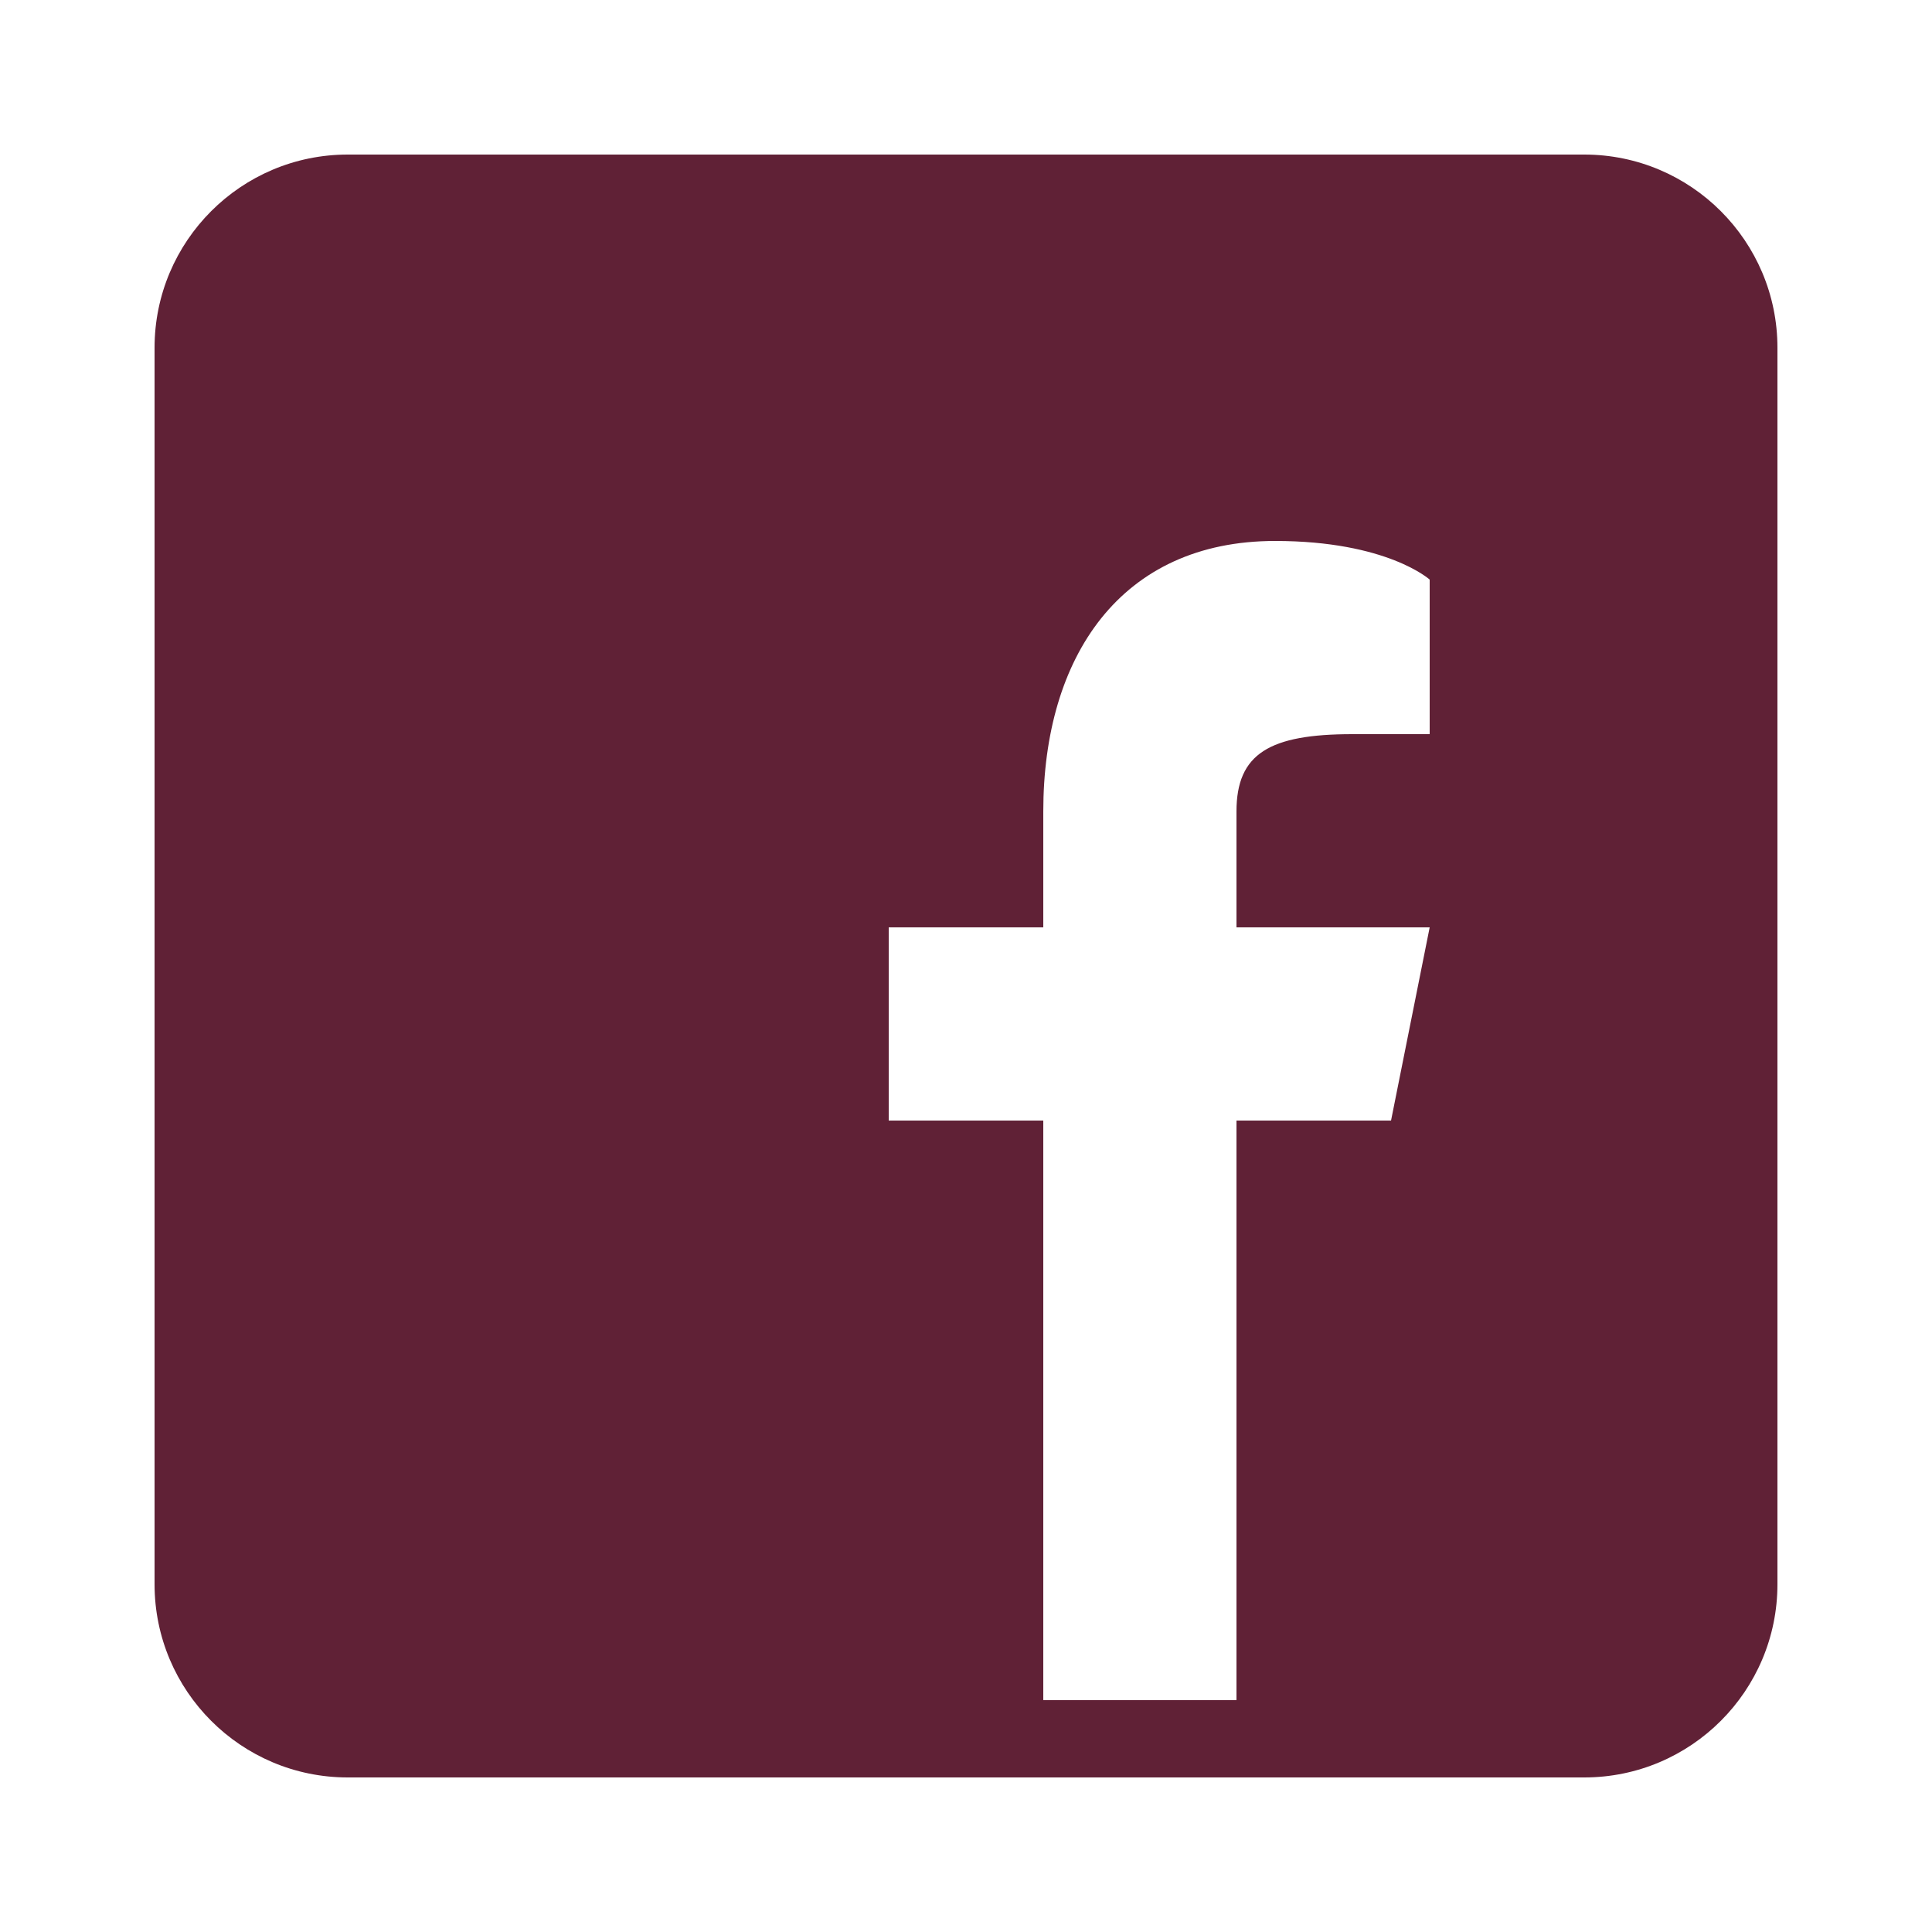
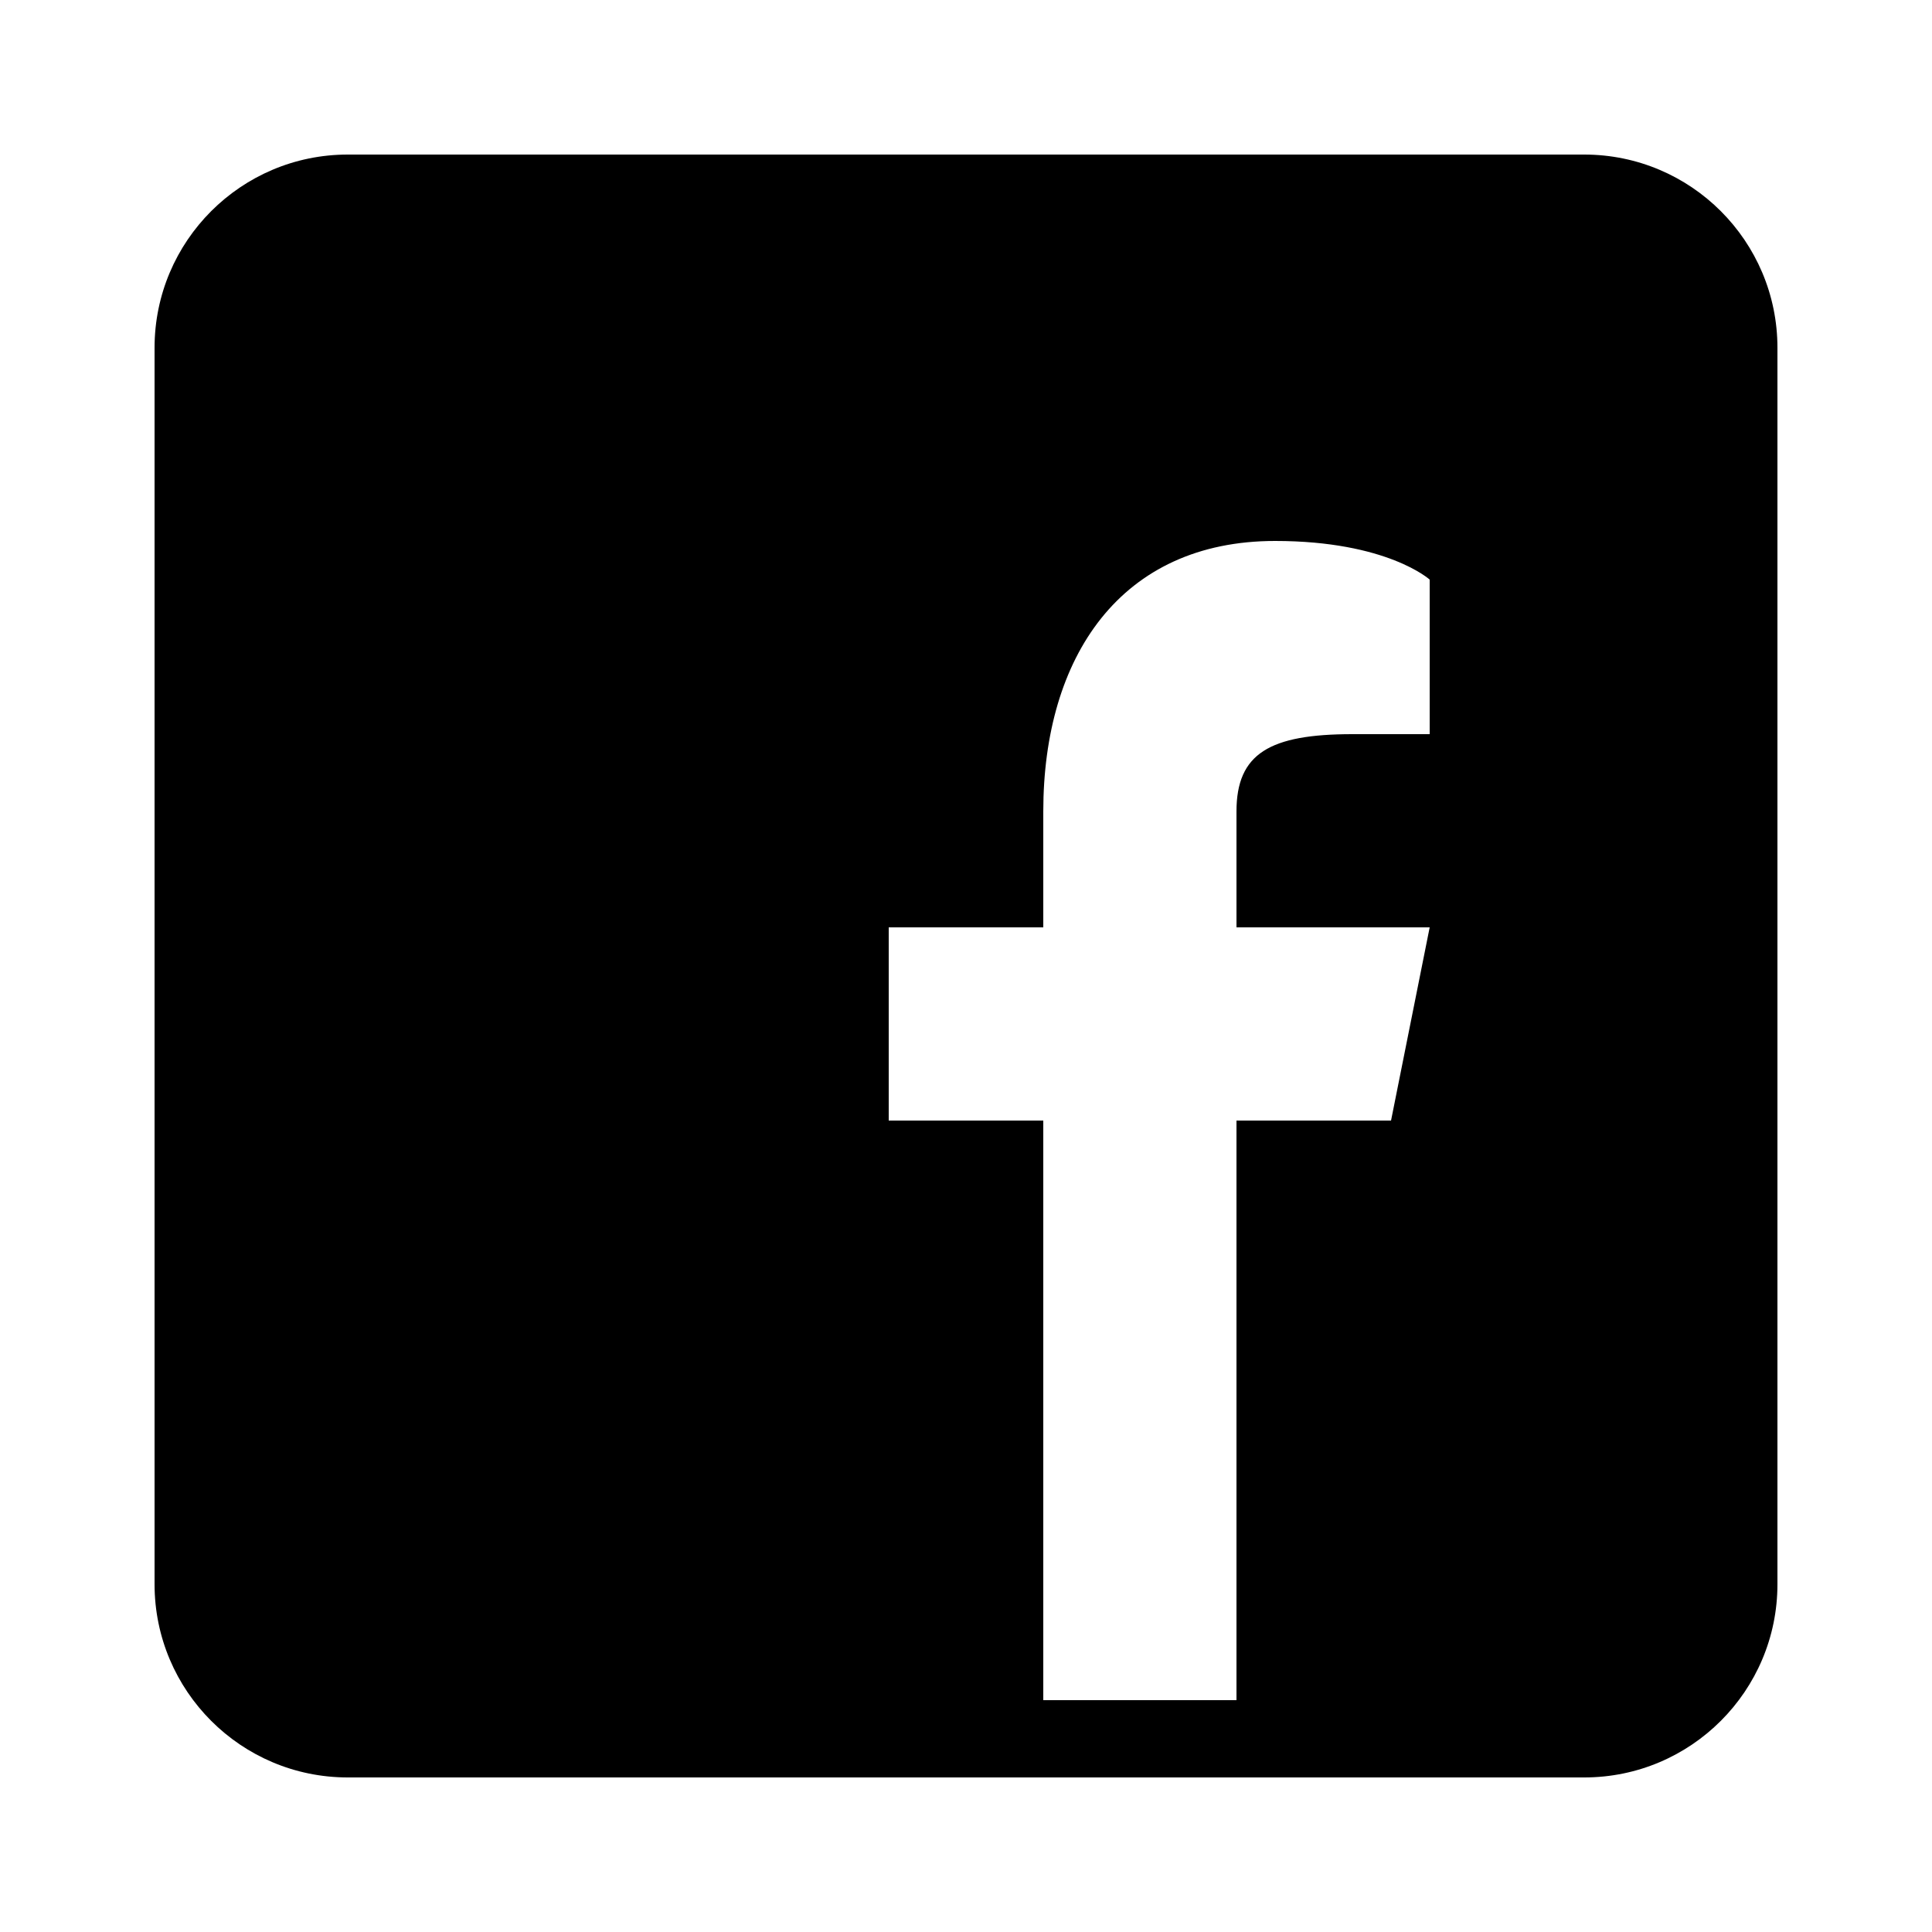
- <svg xmlns="http://www.w3.org/2000/svg" fill="#602136" viewBox="0 0 50 50" width="50px" height="50px">
+ <svg xmlns="http://www.w3.org/2000/svg" fill="#000" viewBox="0 0 50 50" width="30px" height="30px">
  <path d="M41,4H9C6.24,4,4,6.24,4,9v32c0,2.76,2.24,5,5,5h32c2.76,0,5-2.24,5-5V9C46,6.24,43.76,4,41,4z M37,19h-2c-2.14,0-3,0.5-3,2 v3h5l-1,5h-4v15h-5V29h-4v-5h4v-3c0-4,2-7,6-7c2.9,0,4,1,4,1V19z" />
</svg>
